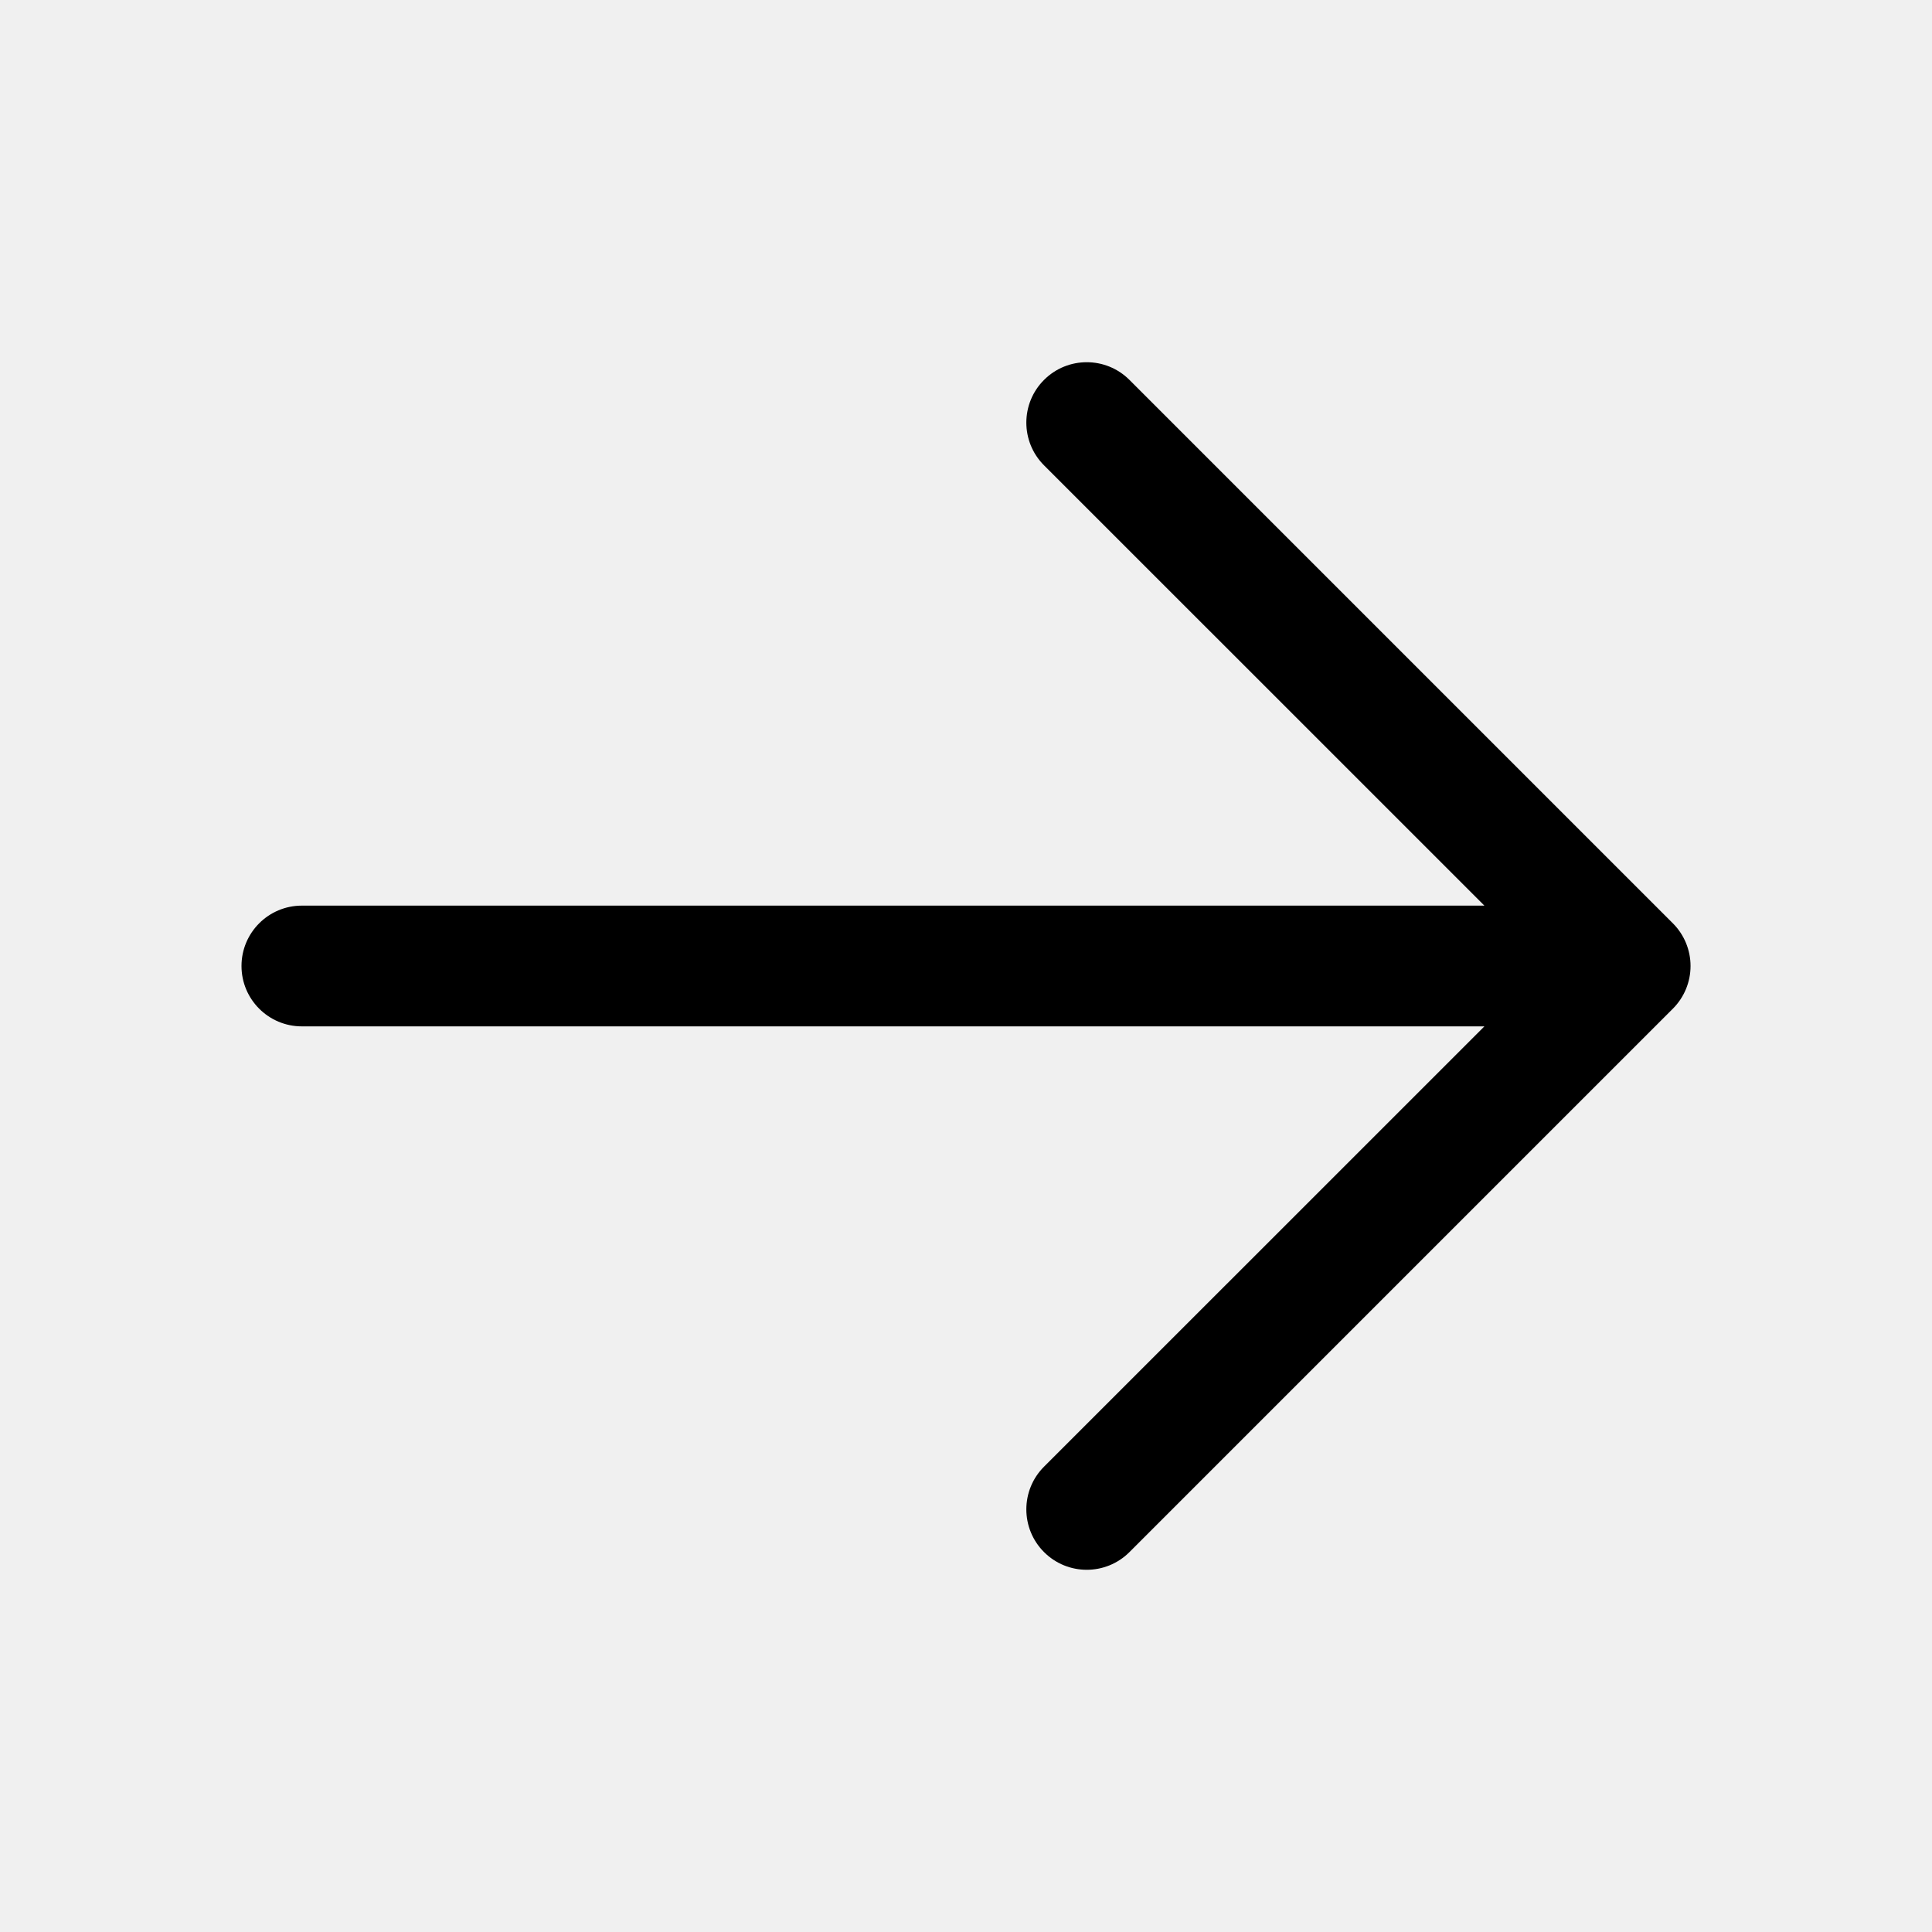
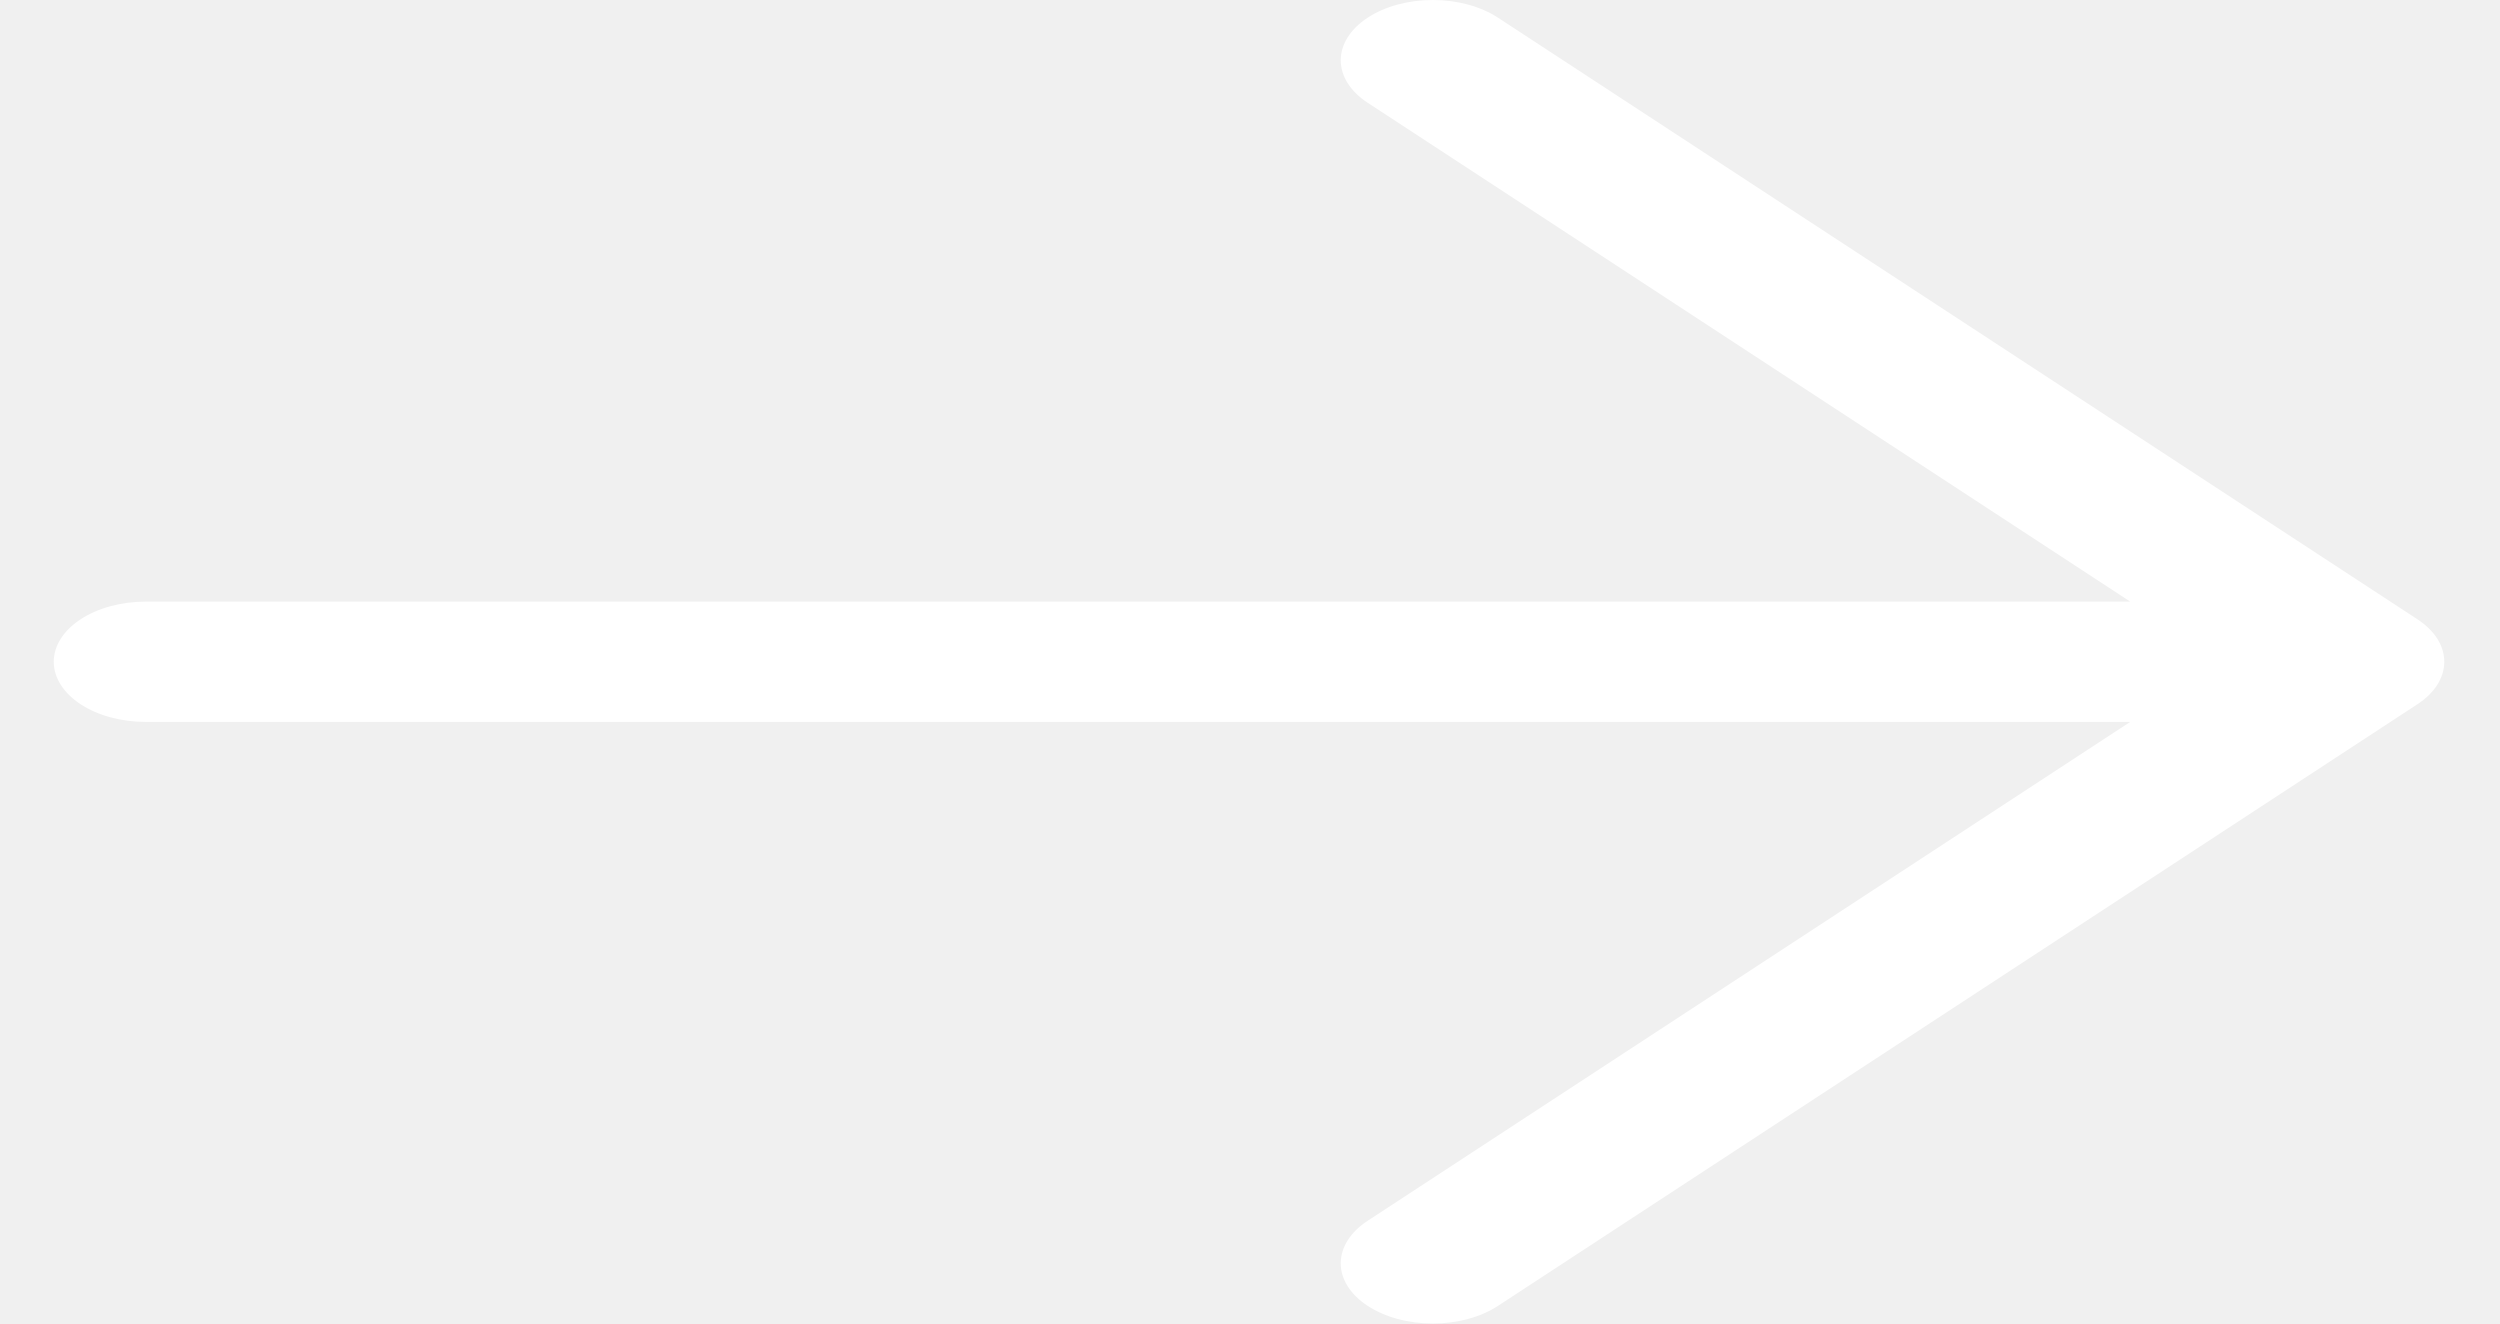
- <svg xmlns="http://www.w3.org/2000/svg" width="32" height="32" fill="#000" viewBox="0 0 256 256">
-   <path d="M221.66,133.66l-72,72a8,8,0,0,1-11.32-11.32L196.69,136H40a8,8,0,0,1,0-16H196.69L138.34,61.66a8,8,0,0,1,11.32-11.32l72,72A8,8,0,0,1,221.66,133.66Z" />
+ <svg xmlns="http://www.w3.org/2000/svg" width="34" height="18" viewBox="0 0 34 18" fill="none">
+   <path d="M32.875 9.579L20.372 17.76C20.137 17.914 19.818 18 19.486 18C19.154 18 18.836 17.914 18.601 17.76C18.366 17.607 18.234 17.398 18.234 17.181C18.234 16.964 18.366 16.755 18.601 16.602L28.971 9.818L1.982 9.818C1.65 9.818 1.332 9.732 1.097 9.578C0.863 9.425 0.731 9.217 0.731 9C0.731 8.783 0.863 8.575 1.097 8.422C1.332 8.268 1.65 8.182 1.982 8.182L28.971 8.182L18.601 1.398C18.366 1.245 18.234 1.036 18.234 0.819C18.234 0.602 18.366 0.394 18.601 0.24C18.836 0.086 19.154 -5.85566e-07 19.486 -5.73345e-07C19.818 -5.61125e-07 20.137 0.086 20.372 0.24L32.875 8.421C32.991 8.497 33.084 8.587 33.147 8.686C33.21 8.786 33.242 8.892 33.242 9C33.242 9.108 33.21 9.214 33.147 9.314C33.084 9.413 32.991 9.503 32.875 9.579Z" fill="white" />
</svg>
